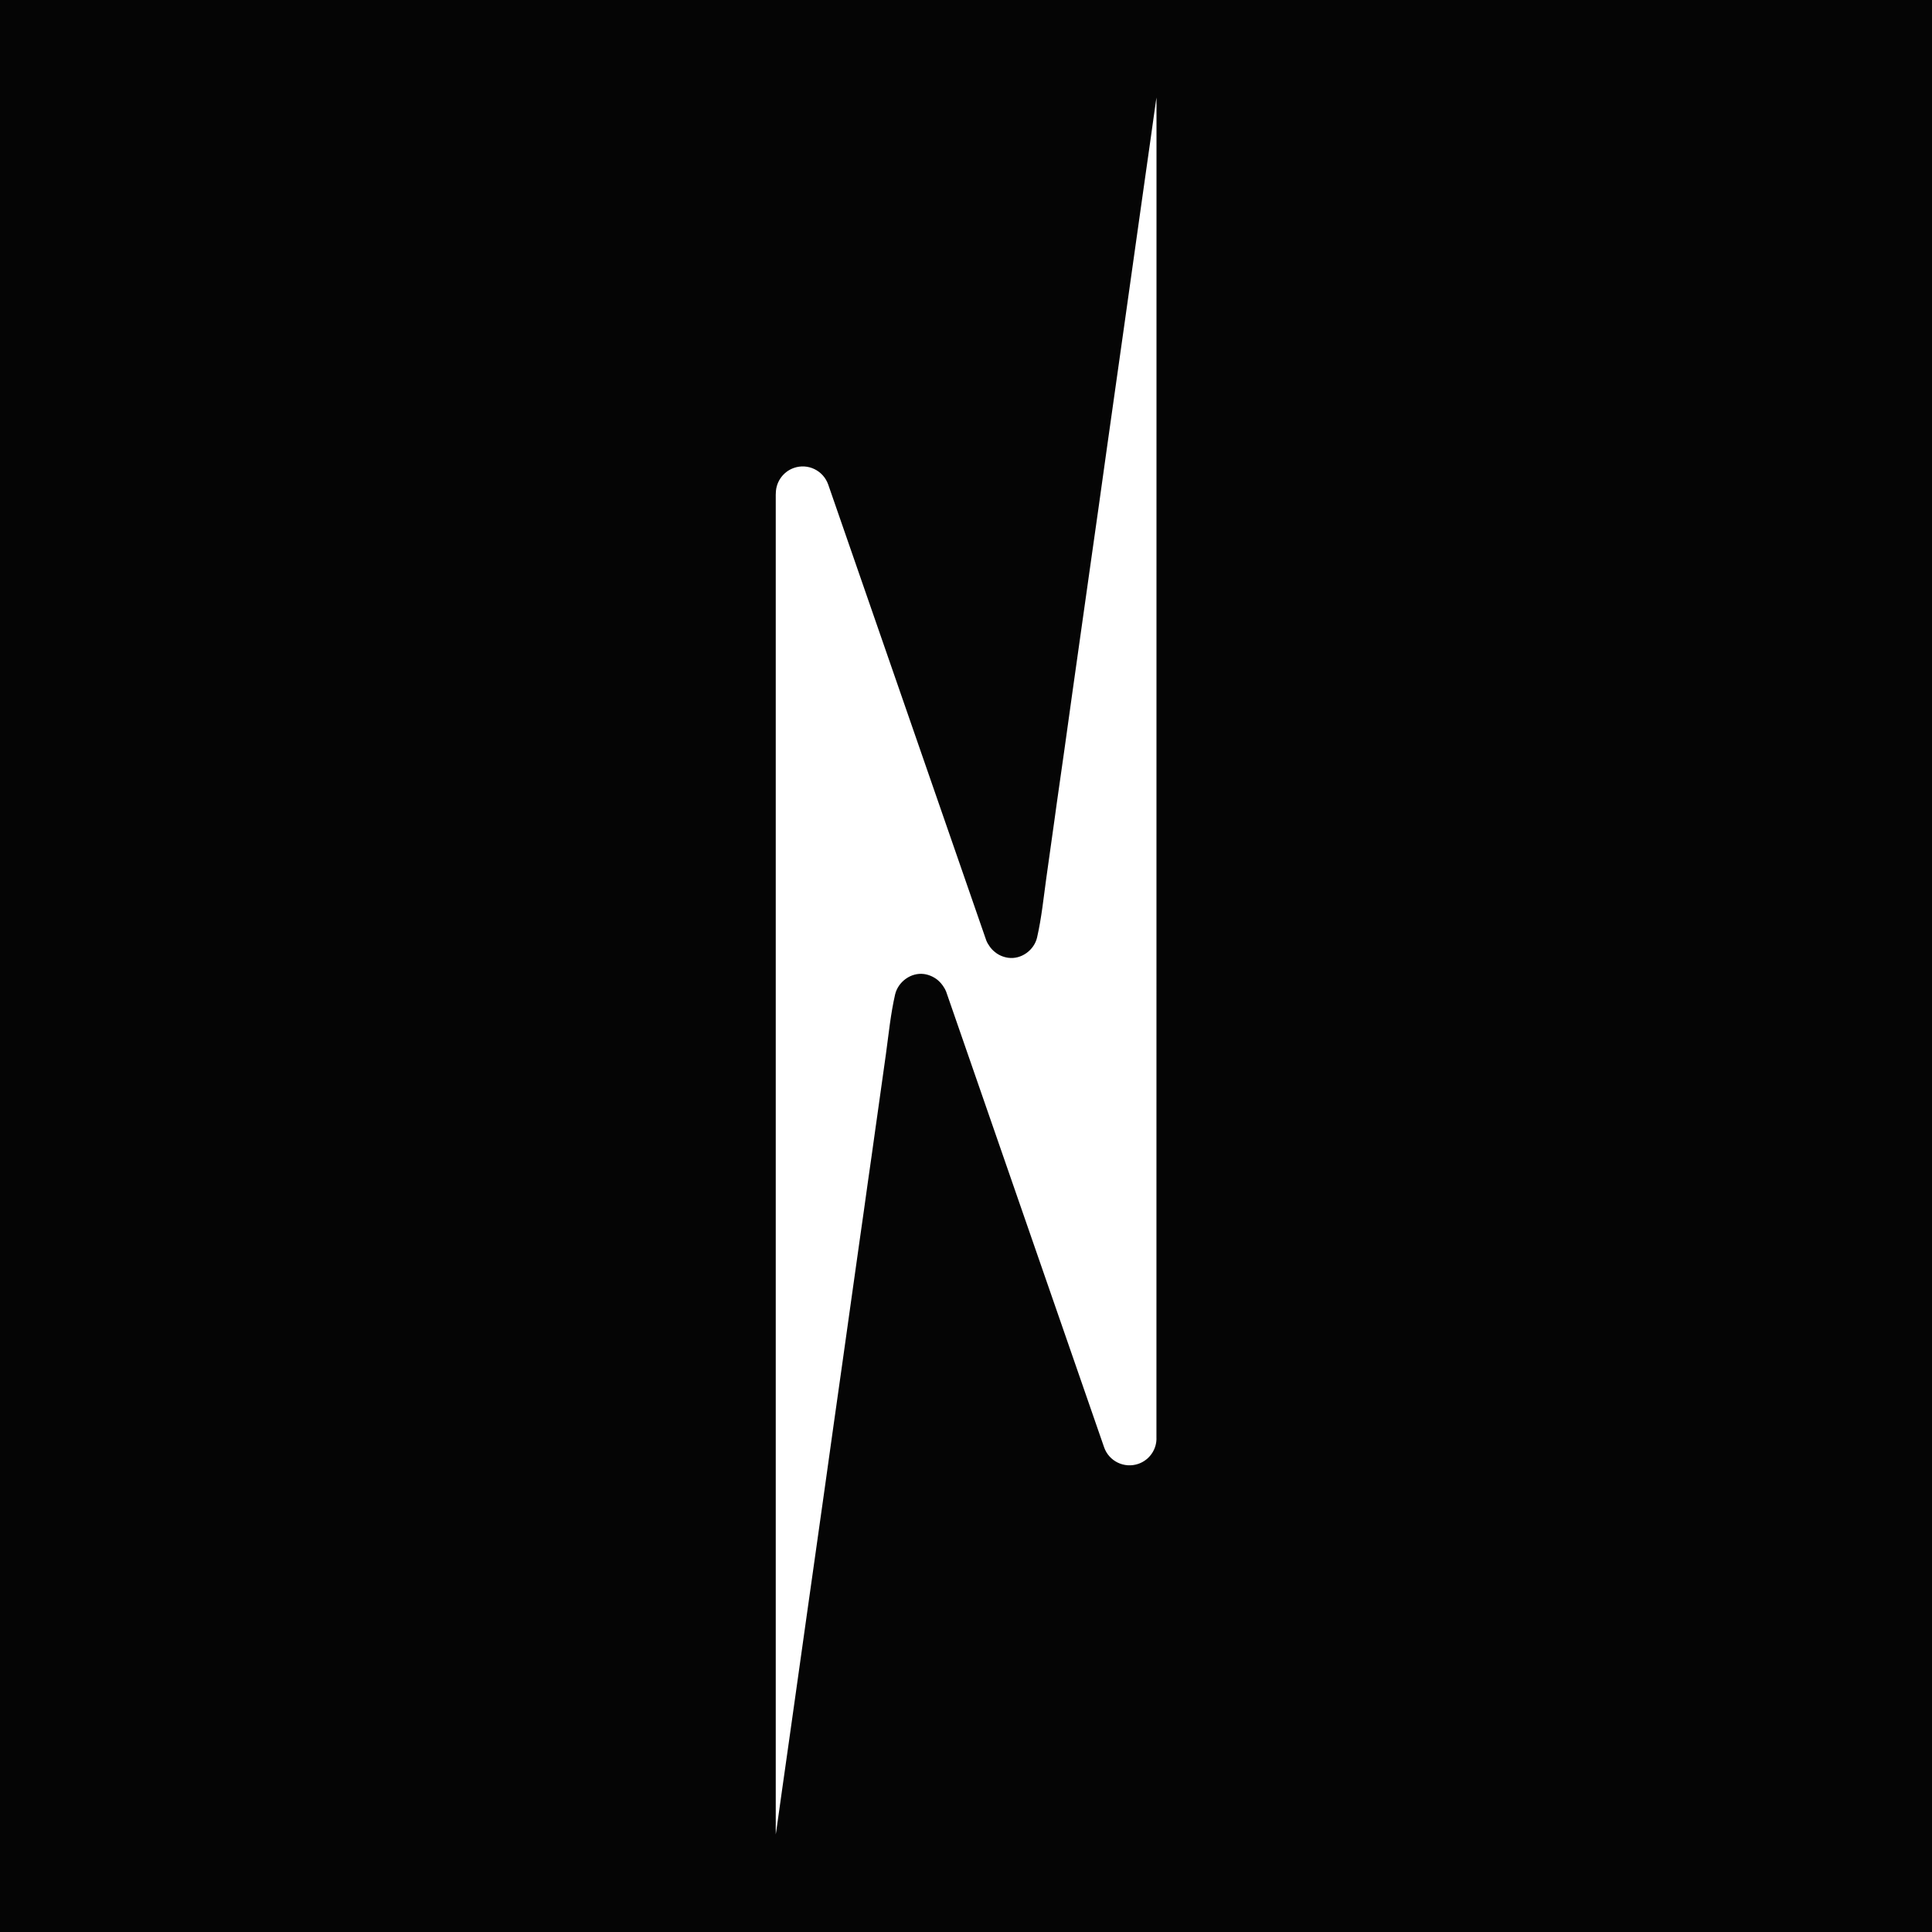
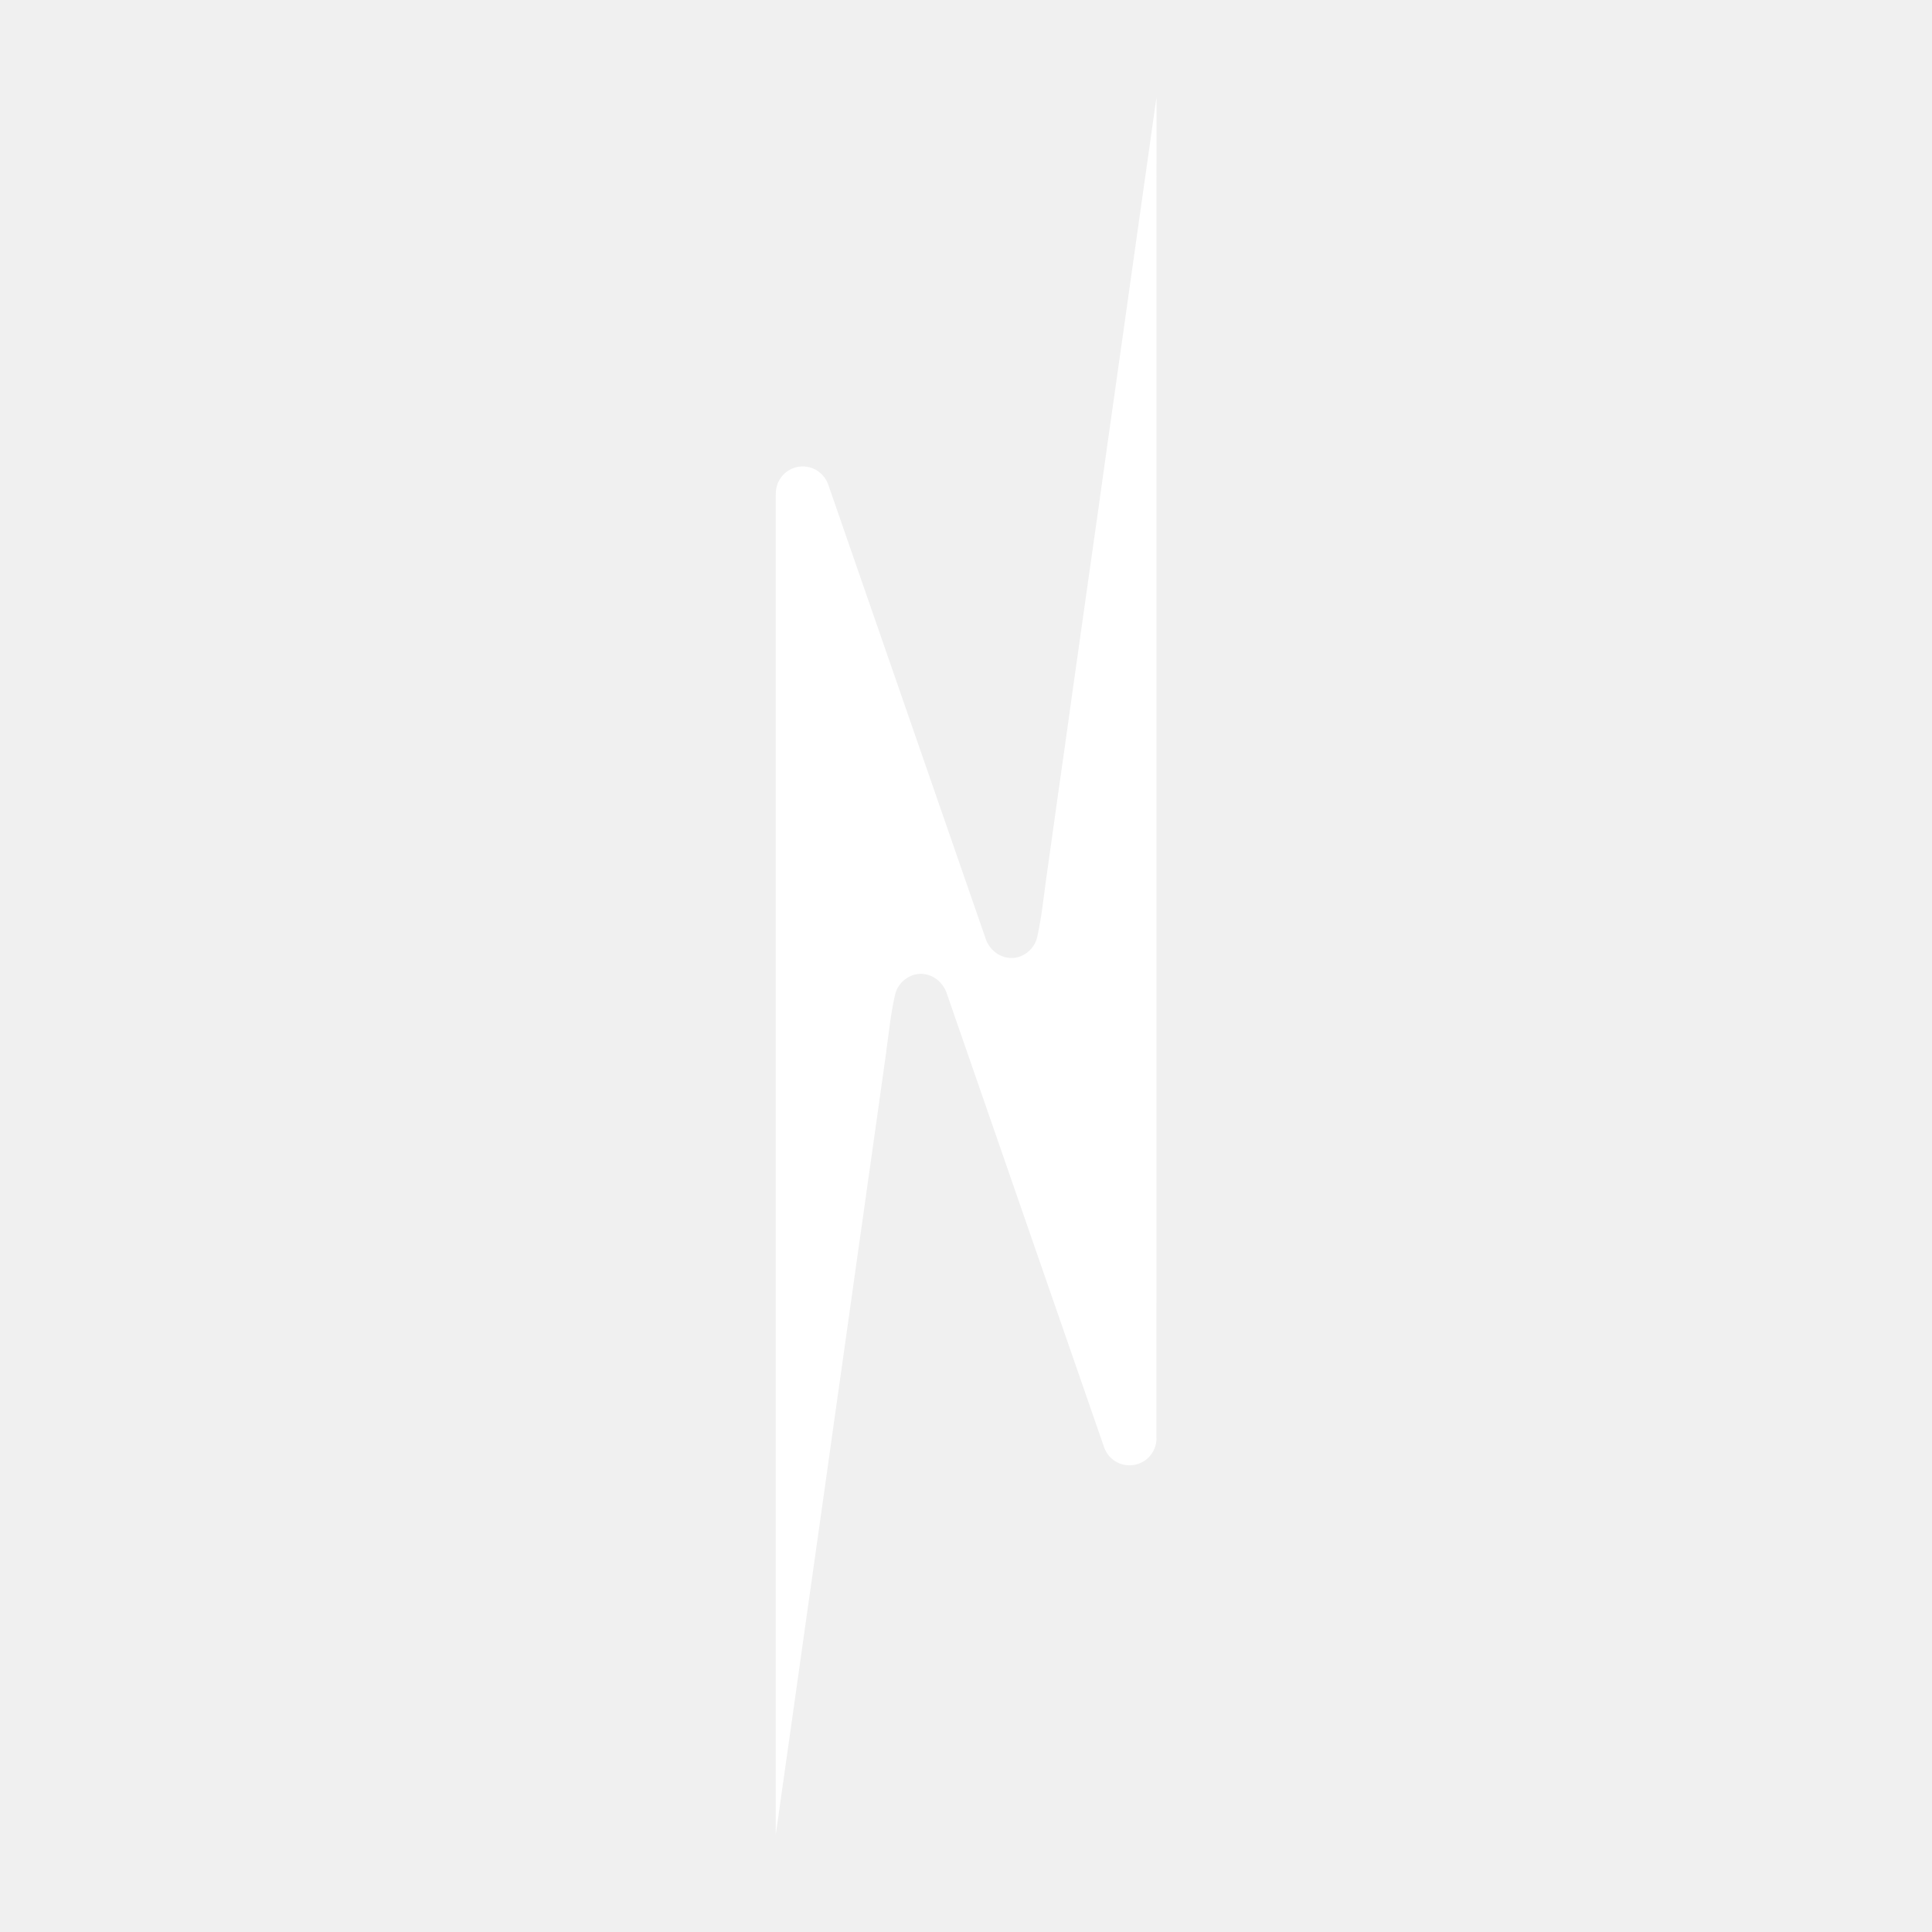
<svg xmlns="http://www.w3.org/2000/svg" version="1.1" id="Layer_2" x="0px" y="0px" viewBox="0 0 311.81 311.81" style="enable-background:new 0 0 311.81 311.81;" xml:space="preserve">
-   <style type="text/css">
- 	.st0{fill:#050505;}
- 	.st1{fill:#FFFFFF;}
- 	.st2{fill:#F7ED19;}
- </style>
-   <rect class="st0" width="311.81" height="311.81" />
-   <path class="st1" d="M125.2,79.54v216.52c0.02-0.2,0.06-0.38,0.09-0.56c0.11-0.81,0.22-1.62,0.34-2.42  c0.18-1.37,0.38-2.76,0.58-4.13c0.27-1.89,0.53-3.76,0.8-5.63c0.33-2.31,0.65-4.62,0.98-6.93c0.38-2.67,0.75-5.34,1.13-8.01  c0.42-2.95,0.83-5.9,1.25-8.87c0.45-3.17,0.89-6.34,1.35-9.53c0.47-3.32,0.93-6.65,1.41-9.97c0.48-3.4,0.96-6.8,1.43-10.2  c0.48-3.4,0.97-6.82,1.45-10.23c0.47-3.34,0.94-6.69,1.41-10.03c0.45-3.21,0.91-6.43,1.36-9.64c0.43-3,0.86-6.01,1.27-9.01  c0.42-2.95,0.85-5.9,1.25-8.84c0.11-0.78,0.22-1.56,0.33-2.33c0.45-3.22,0.91-6.45,1.36-9.68c0.44-3.2,0.75-6.39,1.47-9.54  c0.48-2.06,2.56-3.59,4.67-3.31c0.78,0.11,1.54,0.44,2.17,0.94c0.32,0.27,0.61,0.58,0.85,0.92c0.18,0.27,0.37,0.54,0.49,0.85  l0.06,0.13l25.49,73.53c0.78,2.27,3.27,3.47,5.54,2.68c1.86-0.65,3.01-2.44,2.91-4.31l0.01-216.2c-0.04,0.18-0.06,0.37-0.09,0.56  c-0.11,0.81-0.22,1.6-0.34,2.41c-0.2,1.38-0.38,2.76-0.58,4.14c-0.27,1.87-0.54,3.76-0.8,5.63c-0.33,2.3-0.65,4.62-0.98,6.92  c-0.38,2.67-0.75,5.34-1.13,8.01c-0.42,2.95-0.83,5.92-1.25,8.87c-0.45,3.18-0.89,6.36-1.35,9.53c-0.47,3.33-0.94,6.65-1.41,9.97  c-0.48,3.4-0.96,6.81-1.43,10.21c-0.49,3.4-0.97,6.81-1.45,10.21c-0.48,3.36-0.94,6.7-1.42,10.04l-1.36,9.63  c-0.42,3.01-0.85,6.01-1.26,9.03c-0.42,2.94-0.85,5.89-1.26,8.84c-0.1,0.77-0.21,1.54-0.32,2.33c-0.45,3.22-0.91,6.44-1.36,9.68  c-0.44,3.18-0.76,6.38-1.48,9.54c-0.47,2.06-2.56,3.58-4.65,3.29c-0.8-0.11-1.56-0.43-2.17-0.94c-0.33-0.26-0.61-0.56-0.85-0.91  c-0.18-0.27-0.37-0.55-0.49-0.85l-0.06-0.15l-25.49-73.52c-0.8-2.28-3.27-3.48-5.54-2.69c-1.86,0.65-3.01,2.45-2.91,4.32  L125.2,79.54z" />
+   <rect fill="none" class="st0" width="311.81" height="311.81" />
+   <path fill="#FFFFFF" class="st1" d="M125.2,79.54v216.52c0.02-0.2,0.06-0.38,0.09-0.56c0.11-0.81,0.22-1.62,0.34-2.42  c0.18-1.37,0.38-2.76,0.58-4.13c0.27-1.89,0.53-3.76,0.8-5.63c0.33-2.31,0.65-4.62,0.98-6.93c0.38-2.67,0.75-5.34,1.13-8.01  c0.42-2.95,0.83-5.9,1.25-8.87c0.45-3.17,0.89-6.34,1.35-9.53c0.47-3.32,0.93-6.65,1.41-9.97c0.48-3.4,0.96-6.8,1.43-10.2  c0.48-3.4,0.97-6.82,1.45-10.23c0.47-3.34,0.94-6.69,1.41-10.03c0.45-3.21,0.91-6.43,1.36-9.64c0.43-3,0.86-6.01,1.27-9.01  c0.42-2.95,0.85-5.9,1.25-8.84c0.11-0.78,0.22-1.56,0.33-2.33c0.45-3.22,0.91-6.45,1.36-9.68c0.44-3.2,0.75-6.39,1.47-9.54  c0.48-2.06,2.56-3.59,4.67-3.31c0.78,0.11,1.54,0.44,2.17,0.94c0.32,0.27,0.61,0.58,0.85,0.92c0.18,0.27,0.37,0.54,0.49,0.85  l0.06,0.13l25.49,73.53c0.78,2.27,3.27,3.47,5.54,2.68c1.86-0.65,3.01-2.44,2.91-4.31l0.01-216.2c-0.04,0.18-0.06,0.37-0.09,0.56  c-0.11,0.81-0.22,1.6-0.34,2.41c-0.2,1.38-0.38,2.76-0.58,4.14c-0.27,1.87-0.54,3.76-0.8,5.63c-0.33,2.3-0.65,4.62-0.98,6.92  c-0.38,2.67-0.75,5.34-1.13,8.01c-0.42,2.95-0.83,5.92-1.25,8.87c-0.45,3.18-0.89,6.36-1.35,9.53c-0.47,3.33-0.94,6.65-1.41,9.97  c-0.48,3.4-0.96,6.81-1.43,10.21c-0.49,3.4-0.97,6.81-1.45,10.21c-0.48,3.36-0.94,6.7-1.42,10.04l-1.36,9.63  c-0.42,3.01-0.85,6.01-1.26,9.03c-0.42,2.94-0.85,5.89-1.26,8.84c-0.1,0.77-0.21,1.54-0.32,2.33c-0.45,3.22-0.91,6.44-1.36,9.68  c-0.44,3.18-0.76,6.38-1.48,9.54c-0.47,2.06-2.56,3.58-4.65,3.29c-0.8-0.11-1.56-0.43-2.17-0.94c-0.33-0.26-0.61-0.56-0.85-0.91  c-0.18-0.27-0.37-0.55-0.49-0.85l-0.06-0.15l-25.49-73.52c-0.8-2.28-3.27-3.48-5.54-2.69c-1.86,0.65-3.01,2.45-2.91,4.32  L125.2,79.54z" />
</svg>
